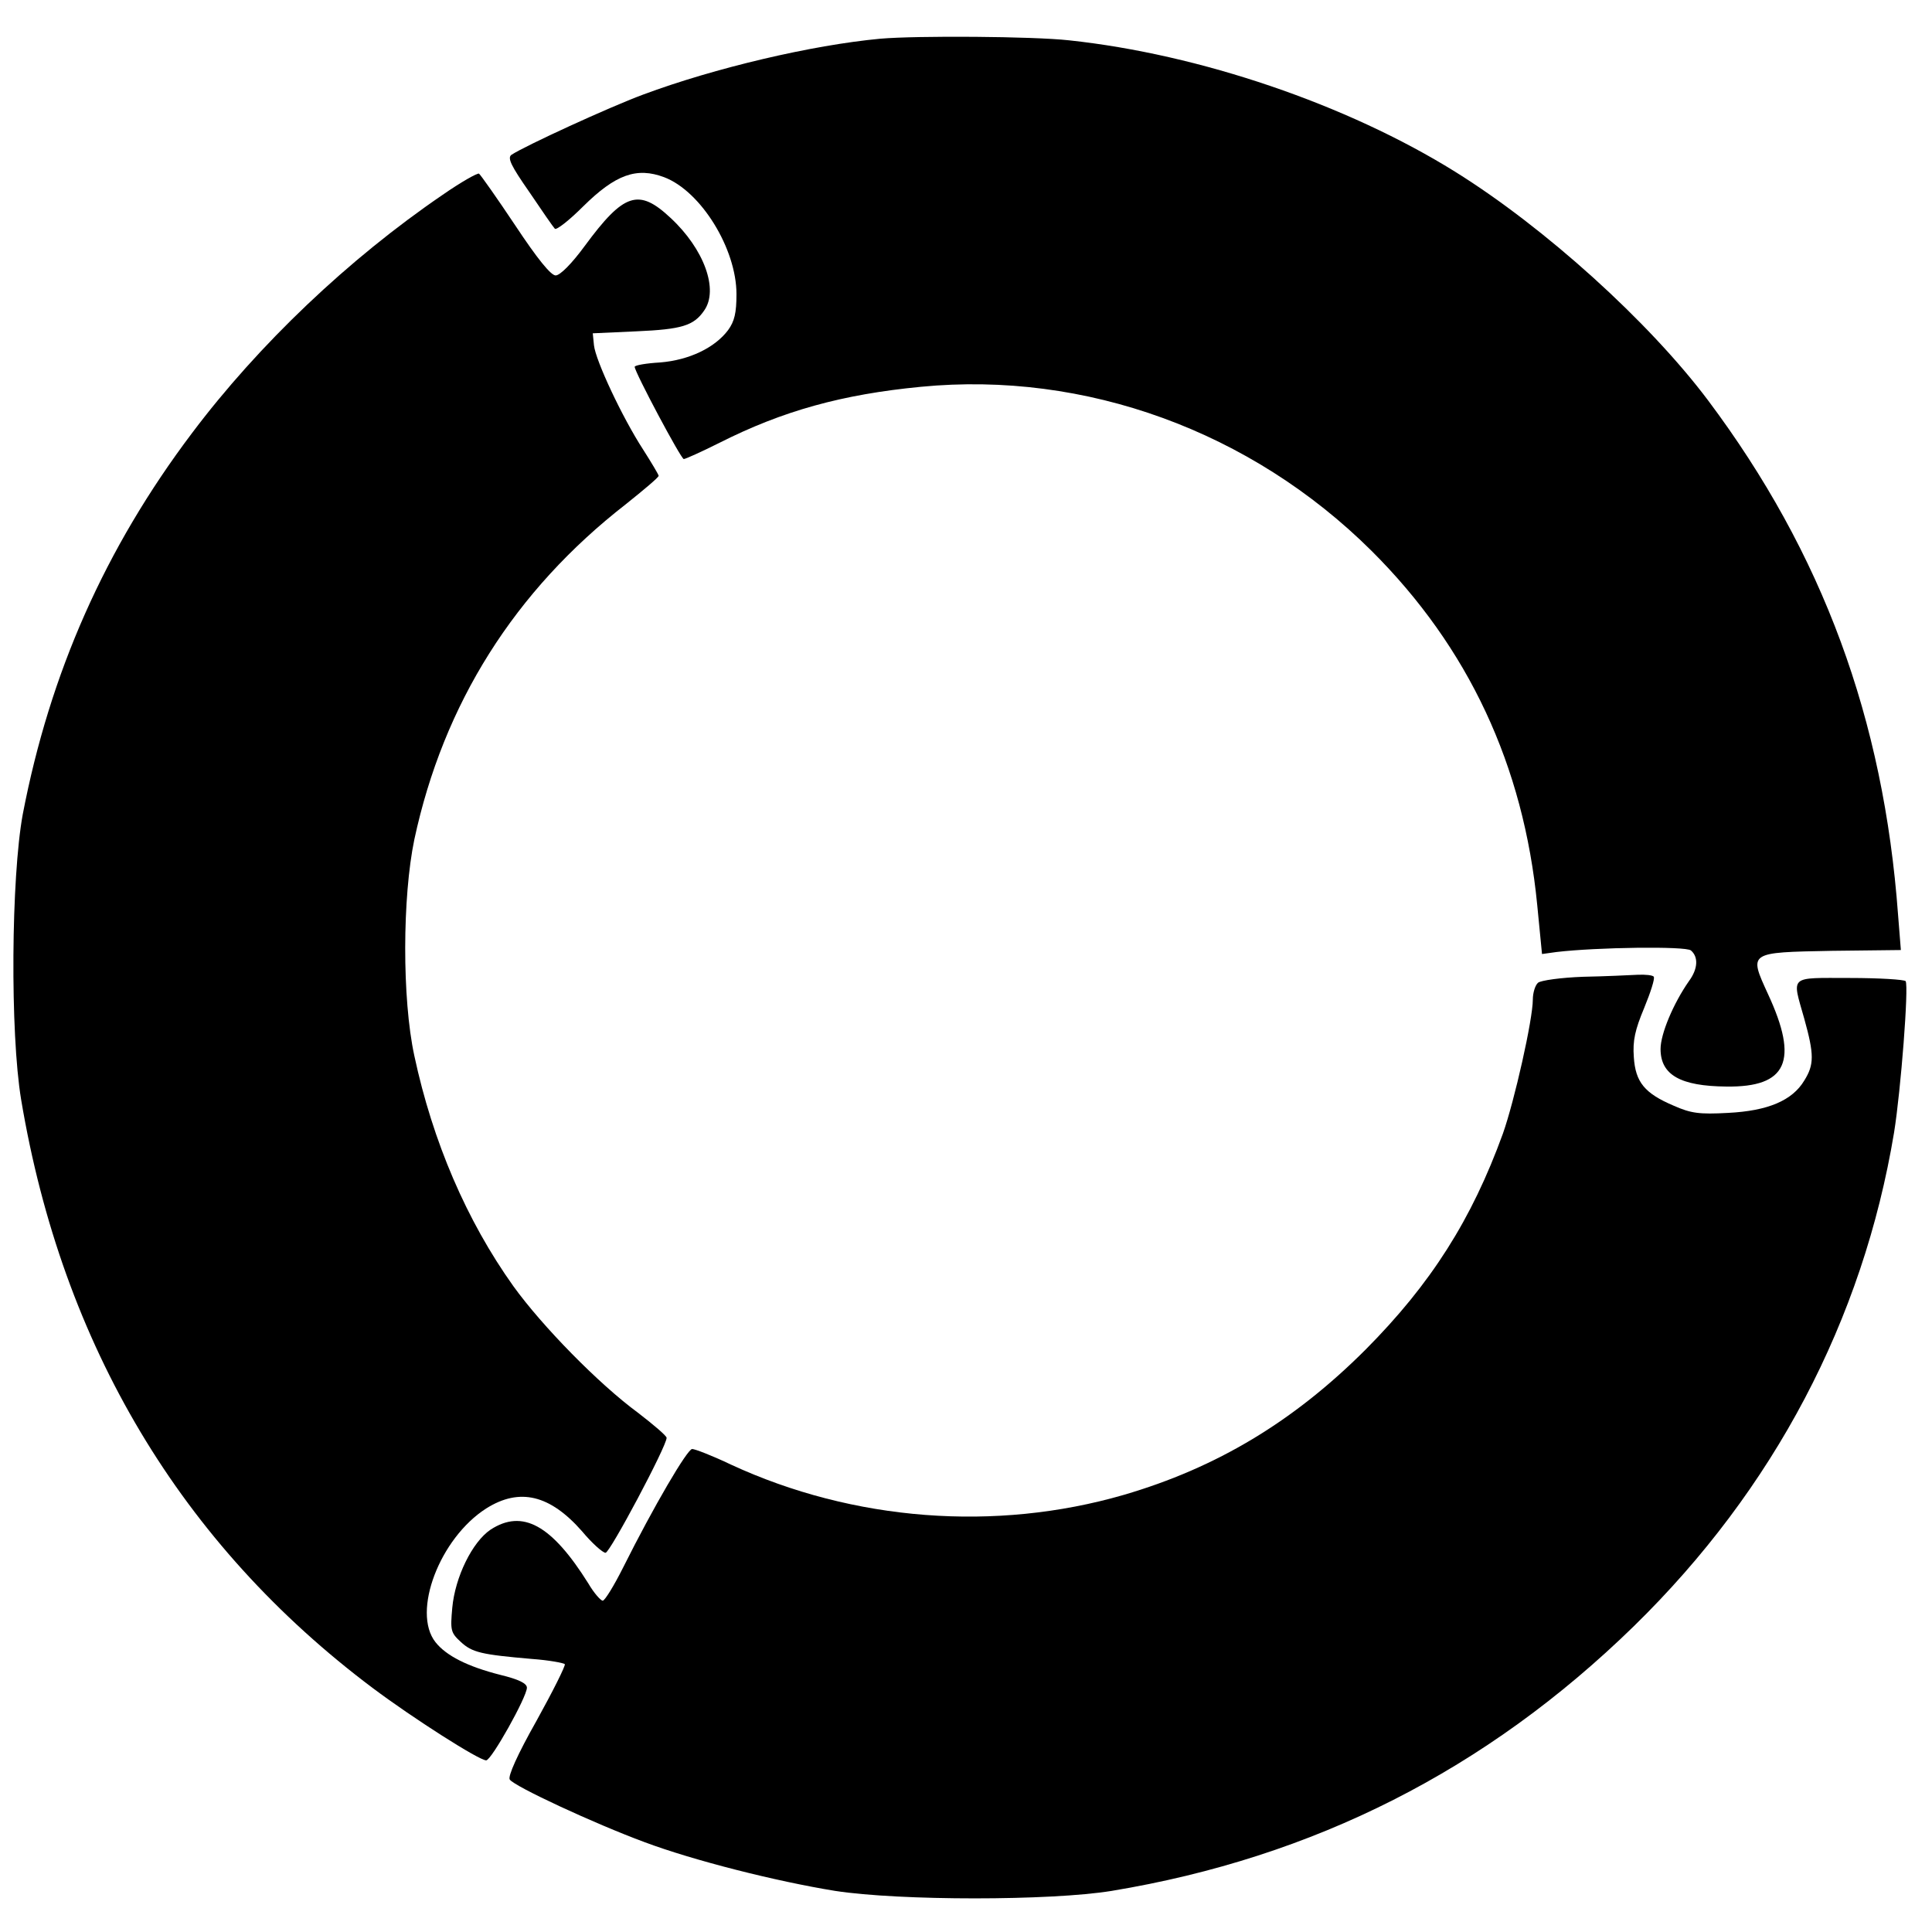
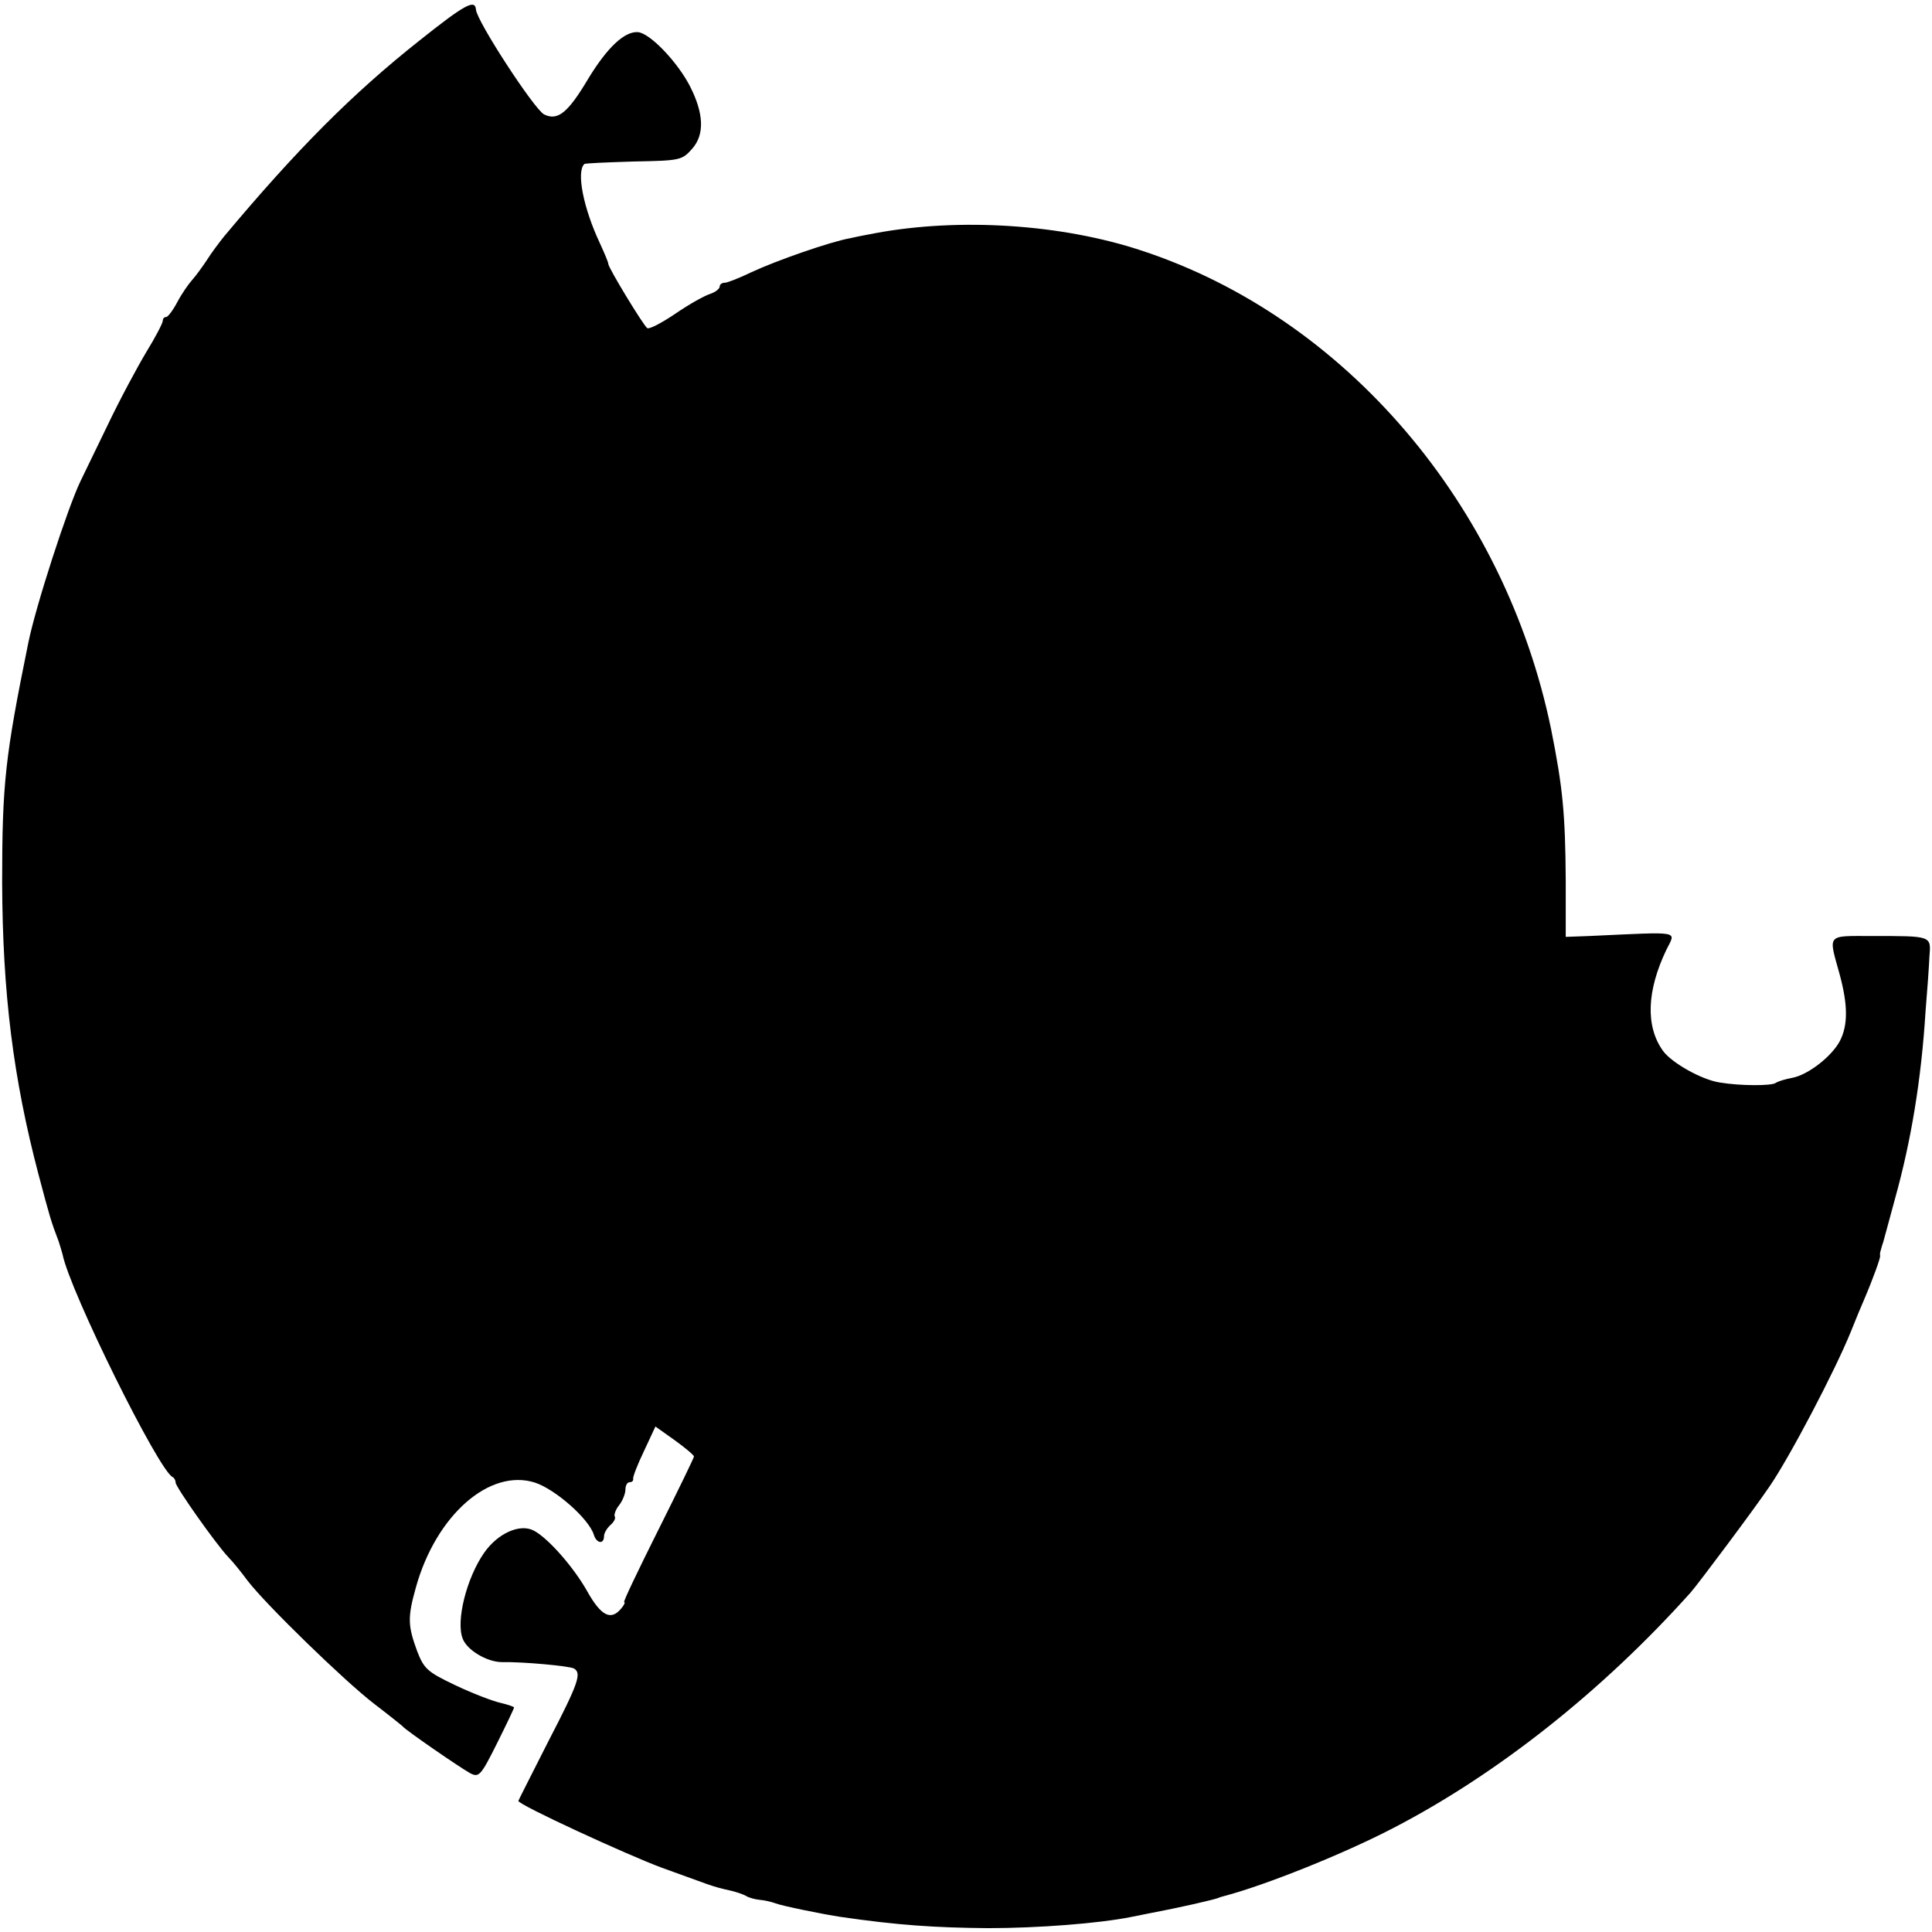
- <svg xmlns="http://www.w3.org/2000/svg" version="1.0" width="484pt" height="484pt" viewBox="0 0 484 484" preserveAspectRatio="xMidYMid meet">
-   <g transform="translate(0,484) scale(0.1,-0.1)" fill="#000000" stroke="none">
-     <path d="M2205 4743 c-171 -16 -414 -73 -594 -140 -86 -32 -295 -128 -330 -151 -10 -8 -1 -27 45 -93 31 -46 60 -88 64 -92 4 -4 36 21 71 56 81 80 134 99 203 73 92 -35 181 -179 181 -293 0 -47 -5 -68 -21 -90 -33 -44 -97 -75 -170 -81 -35 -2 -64 -7 -64 -11 0 -13 116 -231 123 -231 4 0 44 18 88 40 160 81 309 122 506 141 412 40 827 -111 1129 -411 243 -242 381 -538 415 -887 l12 -123 36 5 c101 12 324 15 337 4 19 -16 18 -46 -5 -77 -39 -56 -71 -132 -71 -170 0 -65 50 -93 165 -94 152 -2 182 64 104 232 -48 105 -50 104 160 108 l173 2 -7 88 c-36 491 -189 906 -476 1289 -148 197 -409 433 -634 573 -270 168 -639 294 -967 329 -90 10 -381 12 -473 4z" />
-     <path d="M1109 4352 c-236 -161 -461 -375 -628 -597 -218 -289 -356 -601 -424 -955 -29 -158 -32 -547 -4 -715 103 -615 401 -1114 881 -1474 100 -75 266 -181 284 -181 13 0 102 159 102 182 0 11 -21 21 -66 32 -83 21 -136 48 -163 82 -60 76 11 261 127 335 84 53 160 34 240 -57 25 -30 52 -54 59 -54 11 0 153 267 153 288 0 5 -33 33 -72 63 -98 72 -240 217 -312 317 -117 164 -202 362 -248 577 -31 143 -30 398 0 542 73 340 251 623 530 840 45 36 82 67 82 71 0 3 -18 33 -39 66 -52 80 -119 223 -123 261 l-3 30 110 5 c113 5 143 14 169 52 37 52 0 154 -84 232 -80 75 -117 63 -215 -70 -33 -45 -62 -74 -73 -74 -12 0 -46 42 -101 125 -46 69 -87 127 -91 130 -4 2 -45 -21 -91 -53z" />
-     <path d="M3966 2393 c-55 -2 -106 -9 -113 -15 -7 -6 -13 -25 -13 -42 0 -50 -46 -254 -75 -336 -78 -215 -180 -376 -344 -541 -180 -180 -373 -296 -606 -364 -321 -93 -677 -66 -984 76 -46 22 -90 39 -97 39 -12 0 -96 -143 -173 -297 -23 -46 -46 -83 -51 -83 -5 0 -22 19 -36 43 -92 147 -165 187 -245 135 -46 -31 -89 -119 -96 -196 -5 -56 -4 -62 21 -85 29 -27 52 -32 179 -43 42 -3 79 -10 82 -13 2 -4 -30 -68 -71 -142 -48 -85 -72 -139 -67 -147 11 -17 211 -110 338 -157 123 -46 329 -98 477 -122 162 -25 540 -25 693 0 507 84 939 303 1308 663 351 343 574 767 652 1237 17 106 37 365 29 379 -3 4 -66 8 -140 8 -154 0 -145 8 -114 -102 25 -90 25 -115 0 -155 -30 -50 -91 -76 -191 -81 -72 -4 -93 -1 -136 18 -73 31 -96 59 -100 122 -3 41 3 68 26 123 16 39 27 73 24 78 -2 4 -21 6 -41 5 -20 -1 -82 -4 -136 -5z" />
-   </g>
+ <svg xmlns="http://www.w3.org/2000/svg" version="1" width="601.333" height="601.333" viewBox="0 0 451 451">
+   <path d="M98 9.4C82.2 21.9 69.2 35 52.3 55.2c-1.2 1.5-3 3.9-4 5.5-1 1.5-2.5 3.6-3.4 4.6-.9 1-2.5 3.3-3.5 5.2-1 1.9-2.2 3.5-2.6 3.5-.5 0-.8.4-.8.9s-1.7 3.8-3.8 7.2c-2.1 3.5-6.3 11.3-9.2 17.4-2.9 6-5.7 11.8-6.2 12.8-3 6.2-10.5 29.3-12.2 37.8C1.2 176.6.5 182.9.5 206c.1 25.9 2.6 45.8 8.5 68.2 2.6 9.8 2.9 10.9 4.7 15.6.3.9.7 2.3.9 3 1.7 8.6 22.5 50.6 25.7 52 .4.2.7.8.7 1.3 0 1 9.3 14.2 12.3 17.4 1.1 1.1 3.1 3.6 4.5 5.5 4.2 5.5 22.6 23.4 29.5 28.7 3.4 2.6 6.4 5 6.7 5.3.7.9 13.2 9.5 15.7 10.9 2.1 1.1 2.5.7 6.3-6.9 2.2-4.4 4-8.2 4-8.4 0-.2-1.5-.7-3.2-1.1-1.8-.4-6.5-2.2-10.5-4.1-6.5-3.1-7.3-3.8-8.9-7.9-2.2-6-2.3-7.9-.3-15 4.7-16.8 17.2-27.8 27.8-24.4 4.8 1.6 12.5 8.4 13.7 12.1.6 2.1 2.4 2.4 2.4.4 0-.7.7-1.9 1.5-2.6.8-.7 1.3-1.6 1-2-.2-.4.2-1.6 1-2.6s1.5-2.7 1.5-3.7c0-.9.4-1.7 1-1.7.5 0 .9-.3.8-.8-.1-.4 1-3.3 2.5-6.4l2.7-5.8 4.5 3.2c2.5 1.8 4.5 3.5 4.5 3.8 0 .3-3.8 8.1-8.4 17.3-4.6 9.2-8.2 16.7-7.9 16.7.3 0 0 .7-.7 1.5-2.4 2.9-4.7 1.7-7.9-4s-9.2-12.5-12.5-14.2c-3.2-1.7-8.4.6-11.6 5.2-4.1 5.9-6.6 15.9-5 20 1 2.7 5.7 5.5 9.2 5.5 4.8-.1 15.8.9 16.8 1.5 1.8 1.1 1.1 3.3-6 17-3.8 7.5-7 13.8-7 13.9 0 .9 25.4 12.6 33.5 15.6 5 1.8 9.7 3.5 10.5 3.8 2 .7 3.1 1 5.8 1.6 1.2.3 2.7.8 3.4 1.2.6.4 2.1.8 3.2.9 1.2.1 2.8.5 3.6.8 1.5.6 11.3 2.6 15.4 3.2 13.1 1.9 21.8 2.5 34.3 2.6 11.6 0 25.8-1.1 33.3-2.6 1.4-.3 3.6-.7 5-1 5.4-1 14.8-3.1 15.5-3.5.3-.1.8-.3 1.3-.4 9.5-2.5 27.8-9.8 39.5-15.9 24.3-12.6 48.8-32 69.4-55 1.9-2.2 14.7-19.3 18.3-24.6 4.7-6.8 15.3-27 19-36.1 1.2-3 2.6-6.4 3.1-7.5 2.3-5.4 3.8-9.7 3.8-10.3-.1-.4 0-.9.1-1.2.1-.3.3-1.2.6-2 .2-.8 1.5-5.4 2.8-10.3 3.7-13.3 6.1-27.6 7.1-43.7.4-4.7.8-10.4.9-12.7.4-4.9.6-4.8-13.4-4.8-10.7 0-10.2-.6-7.6 8.8 2 7.3 2 12 .1 15.7-1.9 3.6-7.4 7.9-11.1 8.6-1.6.3-3.3.8-3.9 1.2-.9.7-8.3.7-13-.1-4.2-.6-11.3-4.6-13.3-7.4-4.1-5.7-3.8-14 .8-23.6 2.2-4.5 3.9-4.2-18-3.2l-5.5.2v-13.1c-.1-15.7-.7-21.8-3.4-35.3-10.8-52.5-48.1-96.2-95.6-111.8-18.7-6.2-42.5-7.7-62-4.1-1.6.3-4.3.8-6 1.2-4.6.8-17.2 5.2-23 7.9-2.9 1.4-5.7 2.5-6.3 2.5-.7 0-1.2.4-1.2.9s-1 1.3-2.2 1.7c-1.3.4-4.9 2.4-8.1 4.6-3.1 2.1-6.1 3.7-6.6 3.4-.9-.6-9.1-14.1-9.1-15 0-.4-.9-2.5-2-4.9-3.8-8.1-5.5-16.6-3.6-18.4.1-.2 5.3-.4 11.5-.6 11-.2 11.3-.3 13.7-3 2.9-3.3 2.7-8.2-.5-14.5-2.9-5.7-9.4-12.5-12.2-12.7-3.1-.2-7.1 3.5-11.6 10.9-4.7 7.9-7.1 9.9-10.3 8.3-2.3-1.2-15.8-21.9-15.9-24.5-.2-2.5-2.8-1-13.1 7.2z" />
</svg>
